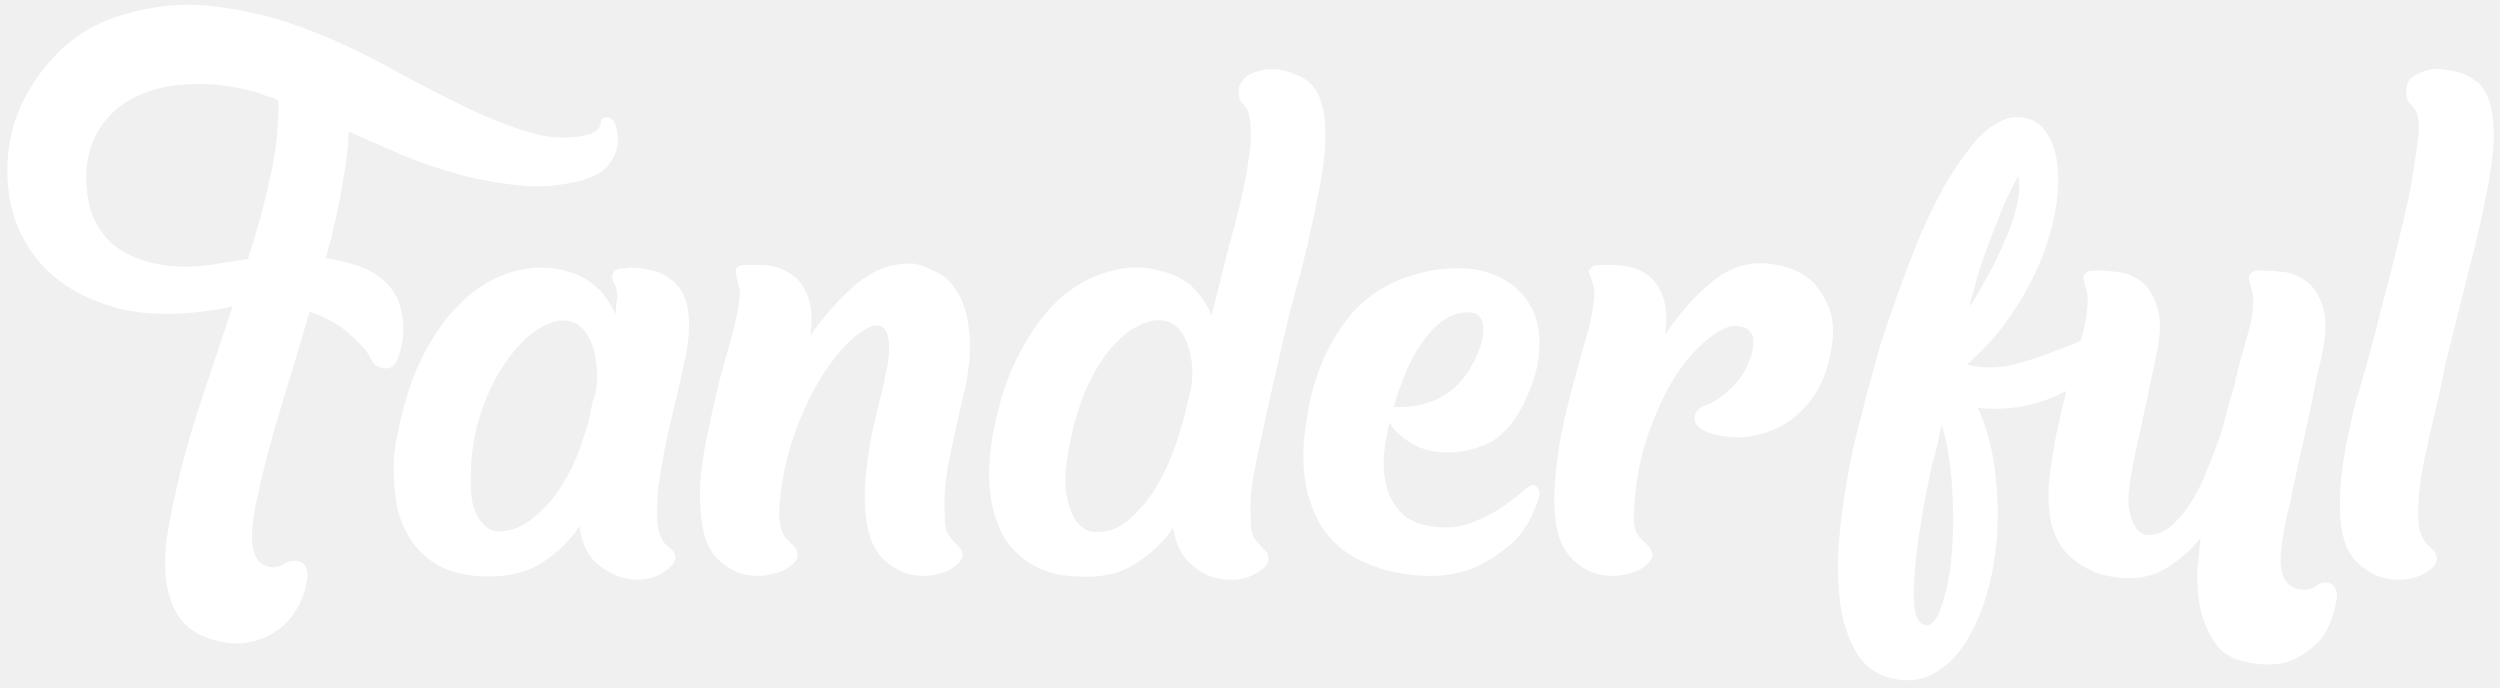
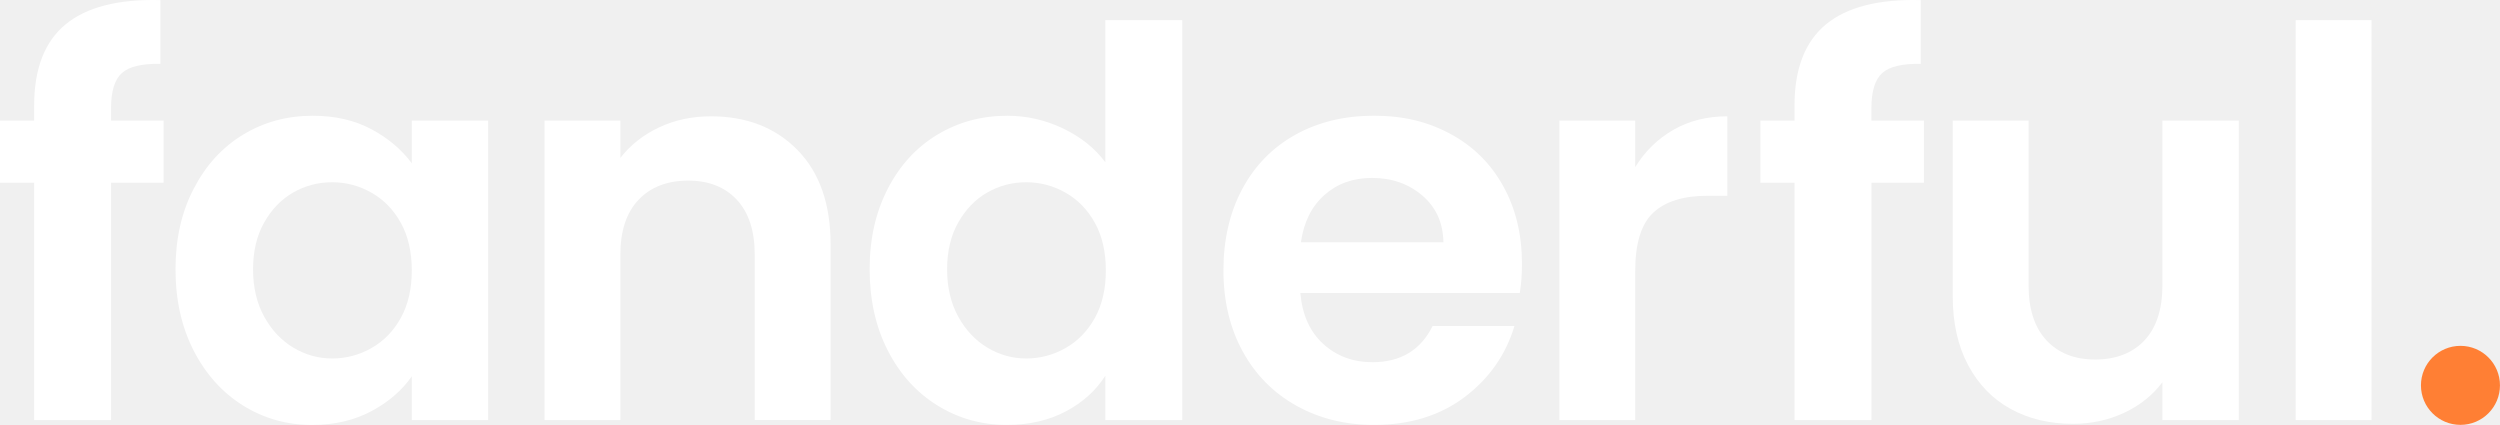
- <svg xmlns="http://www.w3.org/2000/svg" width="200" height="55" viewBox="0 0 200 55" fill="none">
-   <path d="M18.24 24.611C14.571 25.294 11.499 25.272 9.024 24.547C6.592 23.822 4.693 22.691 3.328 21.155C1.963 19.619 1.109 17.848 0.768 15.843C0.427 13.795 0.555 11.79 1.152 9.827C1.792 7.864 2.859 6.094 4.352 4.515C5.845 2.894 7.744 1.763 10.048 1.123C12.565 0.398 15.019 0.206 17.408 0.547C19.797 0.846 22.123 1.422 24.384 2.275C26.645 3.128 28.821 4.131 30.912 5.283C33.003 6.435 35.008 7.48 36.928 8.419C38.848 9.358 40.661 10.083 42.368 10.595C44.117 11.107 45.739 11.15 47.232 10.723C47.36 10.68 47.488 10.616 47.616 10.531C47.872 10.36 48.021 10.126 48.064 9.827V9.699C48.064 9.614 48.128 9.528 48.256 9.443C48.299 9.4 48.384 9.379 48.512 9.379H48.64C48.725 9.422 48.811 9.464 48.896 9.507C48.981 9.55 49.067 9.635 49.152 9.763C49.408 10.403 49.493 11.022 49.408 11.619C49.323 12.131 49.088 12.643 48.704 13.155C48.363 13.667 47.701 14.072 46.72 14.371C45.227 14.798 43.691 14.968 42.112 14.883C40.533 14.755 38.933 14.499 37.312 14.115C35.691 13.688 34.069 13.155 32.448 12.515C30.869 11.832 29.355 11.171 27.904 10.531C27.861 11.683 27.733 12.835 27.52 13.987C27.349 15.139 27.136 16.27 26.88 17.379C26.752 17.934 26.624 18.488 26.496 19.043C26.368 19.555 26.219 20.088 26.048 20.643C26.901 20.771 27.712 20.963 28.48 21.219C29.291 21.475 29.973 21.838 30.528 22.307C31.125 22.776 31.573 23.374 31.872 24.099C32.171 24.824 32.299 25.699 32.256 26.723C32.213 27.235 32.128 27.704 32 28.131C31.915 28.472 31.787 28.792 31.616 29.091C31.445 29.347 31.189 29.475 30.848 29.475C30.635 29.475 30.4 29.411 30.144 29.283C29.931 29.155 29.717 28.856 29.504 28.387C29.205 27.918 28.672 27.342 27.904 26.659C27.136 25.976 26.091 25.4 24.768 24.931C24.043 27.448 23.296 29.944 22.528 32.419C21.76 34.894 21.099 37.411 20.544 39.971C20.459 40.312 20.373 40.76 20.288 41.315C20.203 41.87 20.16 42.424 20.16 42.979C20.16 43.534 20.245 44.024 20.416 44.451C20.629 44.92 20.992 45.219 21.504 45.347C21.973 45.432 22.379 45.347 22.72 45.091C23.104 44.878 23.509 44.814 23.936 44.899C24.277 45.027 24.491 45.283 24.576 45.667C24.619 45.838 24.619 46.051 24.576 46.307C24.448 47.246 24.149 48.078 23.68 48.803C23.253 49.528 22.699 50.104 22.016 50.531C21.333 51 20.544 51.299 19.648 51.427C18.795 51.555 17.856 51.448 16.832 51.107C15.723 50.766 14.891 50.19 14.336 49.379C13.824 48.611 13.483 47.694 13.312 46.627C13.184 45.603 13.184 44.494 13.312 43.299C13.483 42.147 13.696 40.995 13.952 39.843C14.507 37.283 15.211 34.723 16.064 32.163C16.917 29.603 17.771 27.043 18.624 24.483C18.539 24.526 18.475 24.547 18.432 24.547C18.389 24.547 18.325 24.568 18.24 24.611ZM20.352 7.331C18.432 6.819 16.619 6.627 14.912 6.755C13.205 6.84 11.712 7.246 10.432 7.971C9.195 8.654 8.256 9.635 7.616 10.915C6.976 12.195 6.763 13.71 6.976 15.459C7.104 16.398 7.339 17.187 7.68 17.827C8.021 18.467 8.448 19.022 8.96 19.491C9.472 19.918 10.027 20.259 10.624 20.515C11.221 20.771 11.819 20.963 12.416 21.091C13.824 21.39 15.381 21.411 17.088 21.155C17.301 21.112 17.557 21.07 17.856 21.027C18.069 20.984 18.347 20.942 18.688 20.899C19.029 20.856 19.413 20.792 19.84 20.707C20.523 18.616 21.099 16.504 21.568 14.371C22.08 12.238 22.315 10.126 22.272 8.035C21.931 7.864 21.589 7.736 21.248 7.651C20.949 7.523 20.651 7.416 20.352 7.331ZM49.557 21.475C49.685 21.475 49.813 21.475 49.941 21.475C50.112 21.432 50.282 21.411 50.453 21.411C50.965 21.411 51.477 21.475 51.989 21.603C52.544 21.688 53.056 21.902 53.525 22.243C53.994 22.542 54.378 22.99 54.677 23.587C54.976 24.184 55.125 24.974 55.125 25.955C55.125 26.766 55.04 27.576 54.869 28.387C54.528 30.008 54.208 31.438 53.909 32.675C53.61 33.912 53.354 35.043 53.141 36.067C52.97 37.048 52.821 37.944 52.693 38.755C52.608 39.523 52.565 40.27 52.565 40.995C52.565 41.763 52.629 42.318 52.757 42.659C52.885 43.043 53.034 43.32 53.205 43.491C53.376 43.662 53.546 43.811 53.717 43.939C53.888 44.067 53.994 44.28 54.037 44.579C54.037 44.963 53.738 45.347 53.141 45.731C52.586 46.158 51.84 46.371 50.901 46.371C49.962 46.371 49.024 46.03 48.085 45.347C47.146 44.707 46.57 43.619 46.357 42.083C45.632 43.192 44.693 44.131 43.541 44.899C42.389 45.71 40.917 46.115 39.125 46.115C37.504 46.115 36.181 45.838 35.157 45.283C34.176 44.728 33.408 44.024 32.853 43.171C32.341 42.36 31.978 41.486 31.765 40.547C31.594 39.566 31.509 38.648 31.509 37.795C31.509 37.326 31.509 36.92 31.509 36.579C31.552 36.195 31.594 35.854 31.637 35.555C31.68 35.214 31.744 34.915 31.829 34.659C32.256 32.398 32.874 30.435 33.685 28.771C34.496 27.107 35.413 25.742 36.437 24.675C37.461 23.566 38.549 22.755 39.701 22.243C40.896 21.688 42.069 21.411 43.221 21.411C44.16 21.411 44.97 21.539 45.653 21.795C46.336 22.008 46.912 22.307 47.381 22.691C47.893 23.075 48.277 23.48 48.533 23.907C48.832 24.334 49.066 24.739 49.237 25.123C49.28 24.824 49.301 24.568 49.301 24.355C49.344 24.142 49.365 23.928 49.365 23.715C49.365 23.288 49.301 22.968 49.173 22.755C49.045 22.542 48.981 22.328 48.981 22.115C48.981 21.944 49.066 21.774 49.237 21.603C49.322 21.56 49.429 21.518 49.557 21.475ZM47.701 31.139C47.744 30.926 47.765 30.542 47.765 29.987C47.765 29.56 47.722 29.091 47.637 28.579C47.552 28.067 47.402 27.598 47.189 27.171C46.976 26.702 46.698 26.339 46.357 26.083C46.016 25.784 45.568 25.635 45.013 25.635C44.416 25.635 43.69 25.912 42.837 26.467C42.026 27.022 41.237 27.854 40.469 28.963C39.701 30.03 39.04 31.374 38.485 32.995C37.93 34.574 37.653 36.408 37.653 38.499C37.653 39.48 37.76 40.248 37.973 40.803C38.186 41.315 38.421 41.699 38.677 41.955C38.976 42.254 39.317 42.446 39.701 42.531C40.853 42.531 41.856 42.147 42.709 41.379C43.605 40.654 44.352 39.8 44.949 38.819C45.589 37.795 46.08 36.792 46.421 35.811C46.762 34.787 46.997 34.019 47.125 33.507C47.21 33.08 47.296 32.675 47.381 32.291C47.509 31.907 47.616 31.523 47.701 31.139ZM57.605 44.899C56.922 44.302 56.474 43.47 56.261 42.403C56.047 41.336 55.962 40.163 56.005 38.883C56.09 37.56 56.282 36.195 56.581 34.787C56.879 33.379 57.178 32.035 57.477 30.755C57.818 29.475 58.138 28.323 58.437 27.299C58.735 26.232 58.927 25.422 59.013 24.867C59.183 23.971 59.226 23.352 59.141 23.011C59.055 22.67 58.97 22.328 58.885 21.987C58.799 21.731 58.842 21.518 59.013 21.347C59.098 21.262 59.205 21.219 59.333 21.219C59.844 21.176 60.463 21.176 61.188 21.219C61.914 21.262 62.575 21.475 63.172 21.859C63.77 22.2 64.239 22.776 64.581 23.587C64.922 24.355 65.007 25.443 64.837 26.851C65.946 25.23 67.183 23.843 68.549 22.691C69.957 21.539 71.471 21.006 73.093 21.091H73.156C73.199 21.091 73.242 21.112 73.284 21.155C73.327 21.155 73.391 21.155 73.477 21.155C73.775 21.24 74.223 21.432 74.82 21.731C75.46 21.987 76.015 22.478 76.484 23.203C76.996 23.928 77.338 24.952 77.508 26.275C77.722 27.598 77.594 29.326 77.124 31.459V31.395C76.57 33.784 76.143 35.726 75.844 37.219C75.588 38.712 75.503 40.078 75.588 41.315C75.588 41.912 75.653 42.339 75.781 42.595C75.951 42.894 76.1 43.107 76.228 43.235C76.399 43.406 76.549 43.555 76.677 43.683C76.847 43.854 76.954 44.067 76.996 44.323C77.039 44.622 76.868 44.92 76.484 45.219C76.1 45.56 75.61 45.795 75.013 45.923C74.415 46.094 73.733 46.115 72.965 45.987C72.239 45.859 71.535 45.496 70.853 44.899C70.17 44.302 69.701 43.47 69.445 42.403C69.231 41.379 69.146 40.227 69.189 38.947C69.274 37.667 69.445 36.344 69.701 34.979C69.999 33.571 70.319 32.227 70.66 30.947C70.703 30.734 70.767 30.392 70.853 29.923C70.981 29.411 71.066 28.899 71.109 28.387C71.151 27.875 71.13 27.406 71.044 26.979C70.959 26.51 70.767 26.211 70.469 26.083C69.999 25.912 69.338 26.168 68.484 26.851C67.631 27.534 66.757 28.558 65.861 29.923C65.007 31.246 64.239 32.846 63.556 34.723C62.874 36.6 62.468 38.627 62.34 40.803V41.315C62.383 41.912 62.468 42.339 62.596 42.595C62.724 42.894 62.874 43.107 63.044 43.235C63.215 43.406 63.364 43.555 63.492 43.683C63.663 43.854 63.77 44.067 63.812 44.323C63.855 44.622 63.684 44.92 63.3 45.219C62.916 45.56 62.404 45.795 61.764 45.923C61.167 46.094 60.484 46.115 59.717 45.987C58.991 45.859 58.287 45.496 57.605 44.899ZM105.883 8.931C106.139 10.382 106.075 12.174 105.691 14.307C105.307 16.44 104.816 18.723 104.219 21.155C103.92 22.264 103.579 23.523 103.195 24.931C102.854 26.339 102.512 27.811 102.171 29.347L101.595 31.843C101.083 34.147 100.678 36.046 100.379 37.539C100.08 38.99 99.974 40.334 100.059 41.571C100.059 42.168 100.123 42.595 100.251 42.851C100.379 43.15 100.55 43.384 100.763 43.555C100.848 43.683 100.934 43.79 101.019 43.875C101.147 43.96 101.254 44.067 101.339 44.195C101.424 44.366 101.467 44.494 101.467 44.579C101.552 45.048 101.19 45.496 100.379 45.923C99.611 46.35 98.694 46.478 97.627 46.307C96.774 46.179 96.006 45.795 95.323 45.155C94.555 44.558 94.064 43.576 93.851 42.211C93.126 43.32 92.123 44.28 90.843 45.091C89.606 45.902 88.027 46.243 86.107 46.115C84.955 46.072 83.974 45.859 83.163 45.475C82.352 45.091 81.691 44.622 81.179 44.067C80.667 43.555 80.262 42.958 79.963 42.275C79.664 41.592 79.451 40.888 79.323 40.163C79.024 38.499 79.067 36.664 79.451 34.659C79.92 32.142 80.624 30.008 81.563 28.259C82.502 26.467 83.547 25.038 84.699 23.971C85.894 22.904 87.152 22.179 88.475 21.795C89.798 21.368 91.078 21.283 92.315 21.539C93.766 21.838 94.832 22.35 95.515 23.075C96.198 23.8 96.667 24.526 96.923 25.251C97.435 23.246 97.862 21.539 98.203 20.131C98.587 18.723 98.907 17.507 99.163 16.483C99.419 15.416 99.611 14.499 99.739 13.731C99.867 12.963 99.974 12.195 100.059 11.427V10.275C100.059 9.934 100.016 9.614 99.931 9.315C99.888 9.016 99.803 8.782 99.675 8.611C99.547 8.44 99.419 8.291 99.291 8.163C99.163 7.992 99.099 7.779 99.099 7.523V7.203C99.099 6.947 99.184 6.734 99.355 6.563C99.44 6.392 99.59 6.222 99.803 6.051C100.059 5.88 100.4 5.752 100.827 5.667C100.955 5.582 101.254 5.539 101.723 5.539H102.171C102.726 5.624 103.238 5.774 103.707 5.987C104.859 6.414 105.563 7.31 105.819 8.675L105.947 8.931H105.883ZM85.595 35.427C85.254 37.134 85.147 38.456 85.275 39.395C85.446 40.334 85.68 41.038 85.979 41.507C86.32 42.062 86.768 42.403 87.323 42.531C88.518 42.659 89.563 42.296 90.459 41.443C91.355 40.632 92.102 39.694 92.699 38.627C93.296 37.518 93.766 36.451 94.107 35.427C94.448 34.36 94.662 33.656 94.747 33.315L95.259 31.203C95.344 30.819 95.387 30.328 95.387 29.731C95.387 29.134 95.302 28.558 95.131 28.003C95.003 27.406 94.768 26.894 94.427 26.467C94.086 25.998 93.616 25.72 93.019 25.635C92.422 25.55 91.76 25.699 91.035 26.083C90.31 26.424 89.584 27.022 88.859 27.875C88.176 28.686 87.536 29.731 86.939 31.011C86.384 32.291 85.936 33.763 85.595 35.427ZM113.737 46.051C112.244 45.966 110.964 45.71 109.897 45.283C108.83 44.899 107.934 44.408 107.209 43.811C106.526 43.214 105.972 42.552 105.545 41.827C105.161 41.102 104.862 40.355 104.649 39.587C104.18 37.838 104.137 35.854 104.521 33.635C104.862 31.246 105.545 29.155 106.569 27.363C106.996 26.595 107.508 25.848 108.105 25.123C108.745 24.398 109.492 23.758 110.345 23.203C111.241 22.648 112.244 22.222 113.353 21.923C114.462 21.582 115.721 21.432 117.129 21.475C118.238 21.518 119.262 21.795 120.201 22.307C121.182 22.819 121.929 23.544 122.441 24.483C122.996 25.422 123.23 26.574 123.145 27.939C123.102 29.304 122.633 30.862 121.737 32.611C120.926 34.104 119.966 35.086 118.857 35.555C117.748 36.024 116.638 36.238 115.529 36.195C114.42 36.152 113.46 35.854 112.649 35.299C111.838 34.744 111.348 34.232 111.177 33.763C110.964 34.531 110.814 35.384 110.729 36.323C110.644 37.219 110.708 38.094 110.921 38.947C111.134 39.758 111.54 40.462 112.137 41.059C112.734 41.656 113.63 42.019 114.825 42.147C115.934 42.275 116.937 42.147 117.833 41.763C118.729 41.422 119.518 41.016 120.201 40.547C120.884 40.078 121.438 39.651 121.865 39.267C122.292 38.883 122.59 38.734 122.761 38.819C123.102 39.032 123.23 39.31 123.145 39.651C123.102 39.822 123.038 40.035 122.953 40.291C122.356 41.912 121.524 43.107 120.457 43.875C119.433 44.686 118.43 45.262 117.449 45.603C116.297 45.987 115.06 46.136 113.737 46.051ZM118.025 25.059C117.172 24.888 116.382 25.038 115.657 25.507C114.974 25.934 114.356 26.552 113.801 27.363C113.246 28.131 112.777 29.006 112.393 29.987C112.009 30.926 111.71 31.779 111.497 32.547H111.625C112.734 32.632 113.865 32.419 115.017 31.907C116.212 31.352 117.172 30.371 117.897 28.963C118.324 28.11 118.558 27.448 118.601 26.979C118.686 26.467 118.686 26.062 118.601 25.763C118.473 25.422 118.281 25.187 118.025 25.059ZM146.394 28.515C146.095 29.923 145.583 31.096 144.858 32.035C144.133 32.974 143.301 33.678 142.362 34.147C141.466 34.616 140.485 34.894 139.418 34.979C138.394 35.022 137.413 34.872 136.474 34.531C136.346 34.488 136.197 34.403 136.026 34.275C135.685 34.019 135.535 33.72 135.578 33.379C135.578 33.208 135.621 33.059 135.706 32.931C135.834 32.803 135.941 32.696 136.026 32.611C136.154 32.526 136.303 32.462 136.474 32.419C137.071 32.206 137.69 31.8 138.33 31.203C139.013 30.606 139.503 29.944 139.802 29.219C140.101 28.536 140.25 27.982 140.25 27.555C140.293 27.128 140.229 26.808 140.058 26.595C139.887 26.339 139.653 26.19 139.354 26.147C139.098 26.062 138.821 26.04 138.522 26.083C137.925 26.211 137.199 26.638 136.346 27.363C135.493 28.088 134.661 29.091 133.85 30.371C133.082 31.651 132.399 33.166 131.802 34.915C131.205 36.664 130.842 38.627 130.714 40.803V41.315C130.714 41.912 130.778 42.339 130.906 42.595C131.077 42.894 131.247 43.107 131.418 43.235C131.589 43.406 131.738 43.555 131.866 43.683C132.037 43.854 132.143 44.067 132.186 44.323C132.229 44.622 132.058 44.92 131.674 45.219C131.29 45.56 130.778 45.795 130.138 45.923C129.541 46.094 128.858 46.115 128.09 45.987C127.365 45.859 126.661 45.496 125.978 44.899C125.295 44.302 124.826 43.47 124.57 42.403C124.357 41.336 124.293 40.163 124.378 38.883C124.463 37.56 124.634 36.195 124.89 34.787C125.189 33.379 125.509 32.035 125.85 30.755C126.191 29.475 126.511 28.323 126.81 27.299C127.109 26.232 127.301 25.422 127.386 24.867C127.557 23.971 127.599 23.352 127.514 23.011C127.429 22.67 127.322 22.328 127.194 21.987C127.109 21.816 127.087 21.688 127.13 21.603C127.215 21.518 127.301 21.432 127.386 21.347C127.471 21.262 127.578 21.219 127.706 21.219C128.218 21.176 128.815 21.176 129.498 21.219C130.223 21.262 130.885 21.454 131.482 21.795C132.122 22.136 132.613 22.712 132.954 23.523C133.295 24.291 133.381 25.379 133.21 26.787C134.277 25.166 135.493 23.779 136.858 22.627C138.266 21.432 139.802 20.92 141.466 21.091C142.661 21.219 143.663 21.56 144.474 22.115C145.157 22.584 145.733 23.331 146.202 24.355C146.714 25.379 146.778 26.766 146.394 28.515ZM150.72 26.659C150.762 26.574 150.912 26.147 151.168 25.379C151.424 24.611 151.765 23.651 152.192 22.499C152.618 21.347 153.109 20.088 153.664 18.723C154.261 17.358 154.901 16.056 155.584 14.819C156.309 13.582 157.056 12.494 157.824 11.555C158.592 10.616 159.381 9.976 160.192 9.635C160.533 9.464 160.874 9.379 161.216 9.379C162.154 9.336 162.901 9.635 163.456 10.275C164.01 10.915 164.373 11.768 164.544 12.835C164.714 13.902 164.693 15.139 164.48 16.547C164.266 17.912 163.861 19.342 163.264 20.835C162.666 22.286 161.877 23.736 160.896 25.187C159.914 26.638 158.741 27.96 157.376 29.155C158.442 29.454 159.594 29.475 160.832 29.219C162.069 28.92 163.221 28.558 164.288 28.131C165.354 27.704 166.272 27.342 167.04 27.043C167.85 26.744 168.384 26.723 168.64 26.979C168.853 27.235 168.938 27.512 168.896 27.811C168.896 28.067 168.832 28.302 168.704 28.515C168.533 28.771 168.341 29.027 168.128 29.283C166.592 30.648 164.949 31.608 163.2 32.163C161.493 32.675 159.829 32.824 158.208 32.611C158.805 33.848 159.232 35.278 159.488 36.899C159.744 38.52 159.85 40.163 159.808 41.827C159.765 43.491 159.552 45.112 159.168 46.691C158.784 48.27 158.25 49.656 157.568 50.851C156.928 52.046 156.117 52.963 155.136 53.603C154.197 54.286 153.109 54.542 151.872 54.371C150.464 54.158 149.397 53.518 148.672 52.451C147.989 51.384 147.52 50.104 147.264 48.611C147.05 47.16 146.986 45.582 147.072 43.875C147.2 42.168 147.392 40.568 147.648 39.075C147.904 37.539 148.16 36.238 148.416 35.171C148.672 34.104 148.842 33.443 148.928 33.187C149.141 32.291 149.354 31.459 149.568 30.691C149.781 29.923 149.973 29.24 150.144 28.643C150.314 27.96 150.506 27.32 150.72 26.723V26.659ZM157.888 23.267C157.717 23.736 157.61 24.163 157.568 24.547C158.08 23.736 158.592 22.862 159.104 21.923C159.616 20.984 160.064 20.046 160.448 19.107C160.874 18.168 161.173 17.272 161.344 16.419C161.557 15.523 161.6 14.734 161.472 14.051C161.045 14.819 160.618 15.694 160.192 16.675C159.85 17.528 159.466 18.51 159.04 19.619C158.613 20.728 158.229 21.944 157.888 23.267ZM153.152 46.307C153.066 47.374 153.088 48.248 153.216 48.931C153.344 49.614 153.642 49.976 154.112 50.019C154.624 50.019 155.05 49.443 155.392 48.291C155.776 47.139 156.032 45.731 156.16 44.067C156.288 42.403 156.288 40.654 156.16 38.819C156.032 36.942 155.754 35.32 155.328 33.955C155.242 34.424 155.157 34.851 155.072 35.235C154.986 35.619 154.901 35.982 154.816 36.323C154.773 36.408 154.666 36.792 154.496 37.475C154.368 38.158 154.197 38.99 153.984 39.971C153.813 40.952 153.642 41.998 153.472 43.107C153.301 44.259 153.194 45.326 153.152 46.307ZM179.445 52.899C178.378 52.643 177.589 52.088 177.077 51.235C176.565 50.424 176.202 49.528 175.989 48.547C175.818 47.566 175.754 46.563 175.797 45.539C175.882 44.515 175.968 43.683 176.053 43.043C175.242 44.024 174.346 44.814 173.365 45.411C172.426 46.008 171.36 46.286 170.165 46.243H170.037C169.056 46.2 168.202 46.03 167.477 45.731C166.794 45.432 166.218 45.07 165.749 44.643C165.28 44.259 164.917 43.811 164.661 43.299C164.405 42.787 164.213 42.296 164.085 41.827C164 41.315 163.936 40.803 163.893 40.291C163.893 39.779 163.893 39.31 163.893 38.883C164.021 37.603 164.213 36.28 164.469 34.915C164.768 33.55 165.066 32.248 165.365 31.011C165.706 29.774 166.026 28.664 166.325 27.683C166.624 26.702 166.816 25.934 166.901 25.379C167.029 24.44 167.05 23.8 166.965 23.459C166.88 23.118 166.794 22.798 166.709 22.499C166.624 22.243 166.666 22.03 166.837 21.859C166.922 21.774 167.029 21.71 167.157 21.667C167.712 21.624 168.373 21.646 169.141 21.731C169.952 21.774 170.656 22.03 171.253 22.499C171.85 22.926 172.298 23.63 172.597 24.611C172.896 25.55 172.853 26.872 172.469 28.579C172 30.84 171.594 32.739 171.253 34.275C170.912 35.811 170.634 37.176 170.421 38.371C170.25 39.48 170.229 40.312 170.357 40.867C170.485 41.464 170.656 41.912 170.869 42.211C171.082 42.552 171.381 42.744 171.765 42.787C172.448 42.83 173.088 42.595 173.685 42.083C174.282 41.571 174.837 40.91 175.349 40.099C175.861 39.246 176.309 38.307 176.693 37.283C177.12 36.259 177.482 35.278 177.781 34.339C177.909 33.87 178.037 33.379 178.165 32.867C178.293 32.355 178.442 31.843 178.613 31.331C178.698 31.075 178.762 30.819 178.805 30.563C178.848 30.307 178.912 30.072 178.997 29.859V29.731C179.253 28.75 179.488 27.896 179.701 27.171C179.914 26.446 180.064 25.848 180.149 25.379C180.277 24.44 180.298 23.8 180.213 23.459C180.128 23.118 180.042 22.798 179.957 22.499C179.872 22.243 179.914 22.03 180.085 21.859C180.17 21.774 180.277 21.71 180.405 21.667C180.96 21.624 181.621 21.646 182.389 21.731C183.2 21.774 183.904 22.03 184.501 22.499C185.098 22.926 185.546 23.63 185.845 24.611C186.144 25.55 186.101 26.872 185.717 28.579C185.504 29.475 185.312 30.328 185.141 31.139C185.013 31.907 184.864 32.632 184.693 33.315C184.608 33.827 184.501 34.339 184.373 34.851C184.245 35.363 184.117 35.918 183.989 36.515C183.818 37.283 183.648 38.094 183.477 38.947C183.306 39.8 183.114 40.654 182.901 41.507C182.645 42.702 182.496 43.704 182.453 44.515C182.41 45.368 182.538 46.008 182.837 46.435C183.05 46.776 183.392 47.011 183.861 47.139C184.544 47.224 185.013 47.139 185.269 46.883C185.568 46.627 185.909 46.542 186.293 46.627C186.634 46.712 186.848 46.968 186.933 47.395C186.976 47.566 186.976 47.758 186.933 47.971C186.592 49.72 186.016 50.936 185.205 51.619C184.394 52.344 183.562 52.814 182.709 53.027C181.685 53.24 180.597 53.198 179.445 52.899ZM188.733 45.155C187.879 44.387 187.389 43.256 187.261 41.763C187.133 40.312 187.197 38.734 187.453 37.027C187.709 35.32 188.071 33.614 188.541 31.907C189.053 30.158 189.479 28.643 189.821 27.363C190.418 25.059 190.93 23.075 191.357 21.411C191.783 19.704 192.146 18.211 192.445 16.931C192.743 15.608 192.957 14.478 193.085 13.539C193.255 12.558 193.383 11.64 193.469 10.787C193.511 10.446 193.511 10.062 193.469 9.635C193.426 9.166 193.298 8.824 193.085 8.611C192.957 8.44 192.829 8.291 192.701 8.163C192.573 7.992 192.509 7.779 192.509 7.523V7.203C192.509 6.563 192.85 6.115 193.533 5.859C194.215 5.56 194.813 5.454 195.325 5.539C195.794 5.582 196.263 5.667 196.733 5.795C197.202 5.923 197.65 6.158 198.077 6.499L198.269 6.627C198.823 7.182 199.186 7.95 199.357 8.931C199.527 9.912 199.549 11.043 199.421 12.323C199.293 13.56 199.058 14.947 198.717 16.483C198.418 17.976 198.055 19.534 197.629 21.155L195.581 29.347C195.495 29.816 195.41 30.264 195.325 30.691C195.239 31.075 195.154 31.459 195.069 31.843C194.514 34.147 194.087 36.046 193.789 37.539C193.533 38.99 193.426 40.334 193.469 41.571C193.511 42.168 193.597 42.595 193.725 42.851C193.853 43.15 194.002 43.384 194.173 43.555C194.301 43.683 194.407 43.79 194.493 43.875C194.621 43.96 194.727 44.067 194.813 44.195C194.898 44.366 194.941 44.494 194.941 44.579C195.026 45.048 194.663 45.496 193.853 45.923C193.042 46.35 192.103 46.478 191.037 46.307C190.269 46.179 189.501 45.795 188.733 45.155Z" fill="white" />
+ <svg xmlns="http://www.w3.org/2000/svg" width="253" height="43" viewBox="0 0 253 43" fill="none">
+   <g clip-path="url(#clip0_584_3950)">
+     <path d="M16.559 18.496H11.243V42.51H3.457V18.496H0V12.204H3.457V10.672C3.457 6.953 4.518 4.218 6.637 2.468C8.756 0.722 11.954 -0.101 16.23 0.009V6.463C14.366 6.428 13.068 6.734 12.335 7.39C11.603 8.047 11.239 9.233 11.239 10.944V12.204H16.555V18.496H16.559Z" fill="white" />
+     <path d="M19.604 19.1C20.828 16.728 22.49 14.908 24.596 13.63C26.697 12.353 29.044 11.714 31.641 11.714C33.909 11.714 35.891 12.169 37.589 13.079C39.291 13.989 40.651 15.14 41.673 16.527V12.204H49.402V42.51H41.673V38.082C40.686 39.504 39.322 40.681 37.589 41.609C35.852 42.536 33.852 43.005 31.584 43.005C29.026 43.005 26.693 42.348 24.591 41.035C22.49 39.723 20.828 37.872 19.599 35.483C18.376 33.093 17.762 30.35 17.762 27.252C17.762 24.154 18.371 21.472 19.599 19.104L19.604 19.1ZM40.576 22.574C39.844 21.244 38.857 20.22 37.615 19.511C36.374 18.802 35.036 18.444 33.615 18.444C32.193 18.444 30.873 18.789 29.667 19.485C28.46 20.177 27.482 21.192 26.732 22.522C25.982 23.852 25.609 25.432 25.609 27.252C25.609 29.072 25.982 30.669 26.732 32.039C27.482 33.404 28.469 34.454 29.693 35.185C30.917 35.916 32.224 36.279 33.615 36.279C35.005 36.279 36.374 35.925 37.615 35.211C38.857 34.502 39.844 33.479 40.576 32.148C41.309 30.818 41.673 29.221 41.673 27.361C41.673 25.502 41.309 23.909 40.576 22.574Z" fill="white" />
+     <path d="M80.713 15.188C82.942 17.468 84.056 20.649 84.056 24.732V42.506H76.379V25.773C76.379 23.366 75.774 21.515 74.572 20.22C73.366 18.925 71.721 18.277 69.637 18.277C67.554 18.277 65.843 18.925 64.619 20.22C63.395 21.515 62.781 23.366 62.781 25.773V42.51H55.105V12.208H62.781V15.98C63.803 14.668 65.11 13.639 66.703 12.891C68.291 12.143 70.037 11.771 71.94 11.771C75.559 11.771 78.485 12.913 80.713 15.188Z" fill="white" />
+     <path d="M89.842 19.1C91.066 16.728 92.737 14.908 94.86 13.63C96.979 12.353 99.339 11.714 101.932 11.714C103.906 11.714 105.787 12.143 107.582 13C109.371 13.858 110.797 14.995 111.859 16.418V2.035H119.645V42.51H111.859V38.025C110.907 39.521 109.573 40.725 107.858 41.635C106.138 42.545 104.147 43 101.883 43C99.326 43 96.984 42.344 94.865 41.031C92.746 39.718 91.07 37.867 89.847 35.478C88.623 33.089 88.008 30.345 88.008 27.247C88.008 24.149 88.618 21.467 89.847 19.1H89.842ZM110.815 22.574C110.082 21.244 109.095 20.22 107.854 19.511C106.612 18.802 105.274 18.444 103.853 18.444C102.432 18.444 101.111 18.789 99.905 19.485C98.699 20.176 97.721 21.192 96.97 22.522C96.22 23.852 95.847 25.431 95.847 27.252C95.847 29.072 96.22 30.669 96.97 32.039C97.721 33.404 98.707 34.454 99.931 35.185C101.155 35.916 102.462 36.279 103.853 36.279C105.244 36.279 106.612 35.925 107.854 35.211C109.095 34.502 110.082 33.478 110.815 32.148C111.547 30.818 111.911 29.221 111.911 27.361C111.911 25.502 111.547 23.909 110.815 22.574Z" fill="white" />
+     <path d="M153.803 29.654H131.598C131.782 31.842 132.55 33.557 133.901 34.796C135.252 36.034 136.919 36.655 138.893 36.655C141.744 36.655 143.771 35.434 144.982 32.989H153.264C152.386 35.907 150.706 38.305 148.219 40.182C145.732 42.059 142.683 43 139.06 43C136.134 43 133.511 42.352 131.19 41.057C128.87 39.762 127.058 37.933 125.76 35.561C124.461 33.19 123.812 30.455 123.812 27.357C123.812 24.259 124.452 21.467 125.733 19.096C127.014 16.724 128.804 14.904 131.107 13.626C133.41 12.348 136.059 11.71 139.055 11.71C142.052 11.71 144.53 12.331 146.815 13.569C149.101 14.807 150.873 16.571 152.132 18.846C153.395 21.126 154.023 23.743 154.023 26.696C154.023 27.79 153.948 28.775 153.803 29.65V29.654ZM146.074 24.513C146.039 22.544 145.324 20.968 143.933 19.783C142.543 18.597 140.845 18.006 138.836 18.006C136.937 18.006 135.336 18.579 134.037 19.73C132.739 20.877 131.945 22.474 131.651 24.517H146.074V24.513Z" fill="white" />
+     <path d="M169.349 13.136C170.937 12.226 172.758 11.771 174.806 11.771V19.813H172.78C170.367 19.813 168.547 20.378 167.323 21.511C166.099 22.64 165.485 24.609 165.485 27.418V42.514H157.808V12.208H165.485V16.912C166.472 15.306 167.761 14.05 169.349 13.14V13.136Z" fill="white" />
+     <path d="M194.708 18.496H189.392V42.51H181.606V18.496H178.149V12.204H181.606V10.672C181.606 6.953 182.667 4.218 184.786 2.468C186.905 0.722 190.102 -0.101 194.379 0.009V6.463C192.515 6.428 191.217 6.734 190.484 7.39C189.751 8.047 189.387 9.233 189.387 10.944V12.204H194.704V18.496H194.708Z" fill="white" />
+     <path d="M226.564 12.208V42.51H218.835V38.681C217.848 39.994 216.558 41.027 214.97 41.77C213.382 42.514 211.654 42.891 209.79 42.891C207.412 42.891 205.311 42.392 203.482 41.385C201.652 40.383 200.218 38.904 199.178 36.957C198.134 35.006 197.617 32.682 197.617 29.982V12.208H205.293V28.888C205.293 31.295 205.899 33.146 207.101 34.441C208.307 35.736 209.952 36.384 212.035 36.384C214.119 36.384 215.817 35.736 217.027 34.441C218.234 33.146 218.835 31.295 218.835 28.888V12.208H226.564Z" fill="white" />
+     <path d="M240 2.035V42.51H232.323V2.035H240Z" fill="white" />
+   </g>
+   <g clip-path="url(#clip1_584_3950)">
+     <path d="M248.998 42.996C251.206 42.996 252.996 41.206 252.996 38.998C252.996 36.79 251.206 35 248.998 35C246.79 35 245 36.79 245 38.998C245 41.206 246.79 42.996 248.998 42.996Z" fill="#FF7F34" />
+   </g>
+   <defs>
+     <clipPath id="clip0_584_3950">
+       <rect width="240" height="43" fill="white" />
+     </clipPath>
+     <clipPath id="clip1_584_3950">
+       <rect width="8" height="8" fill="white" transform="translate(245 35)" />
+     </clipPath>
+   </defs>
</svg>
